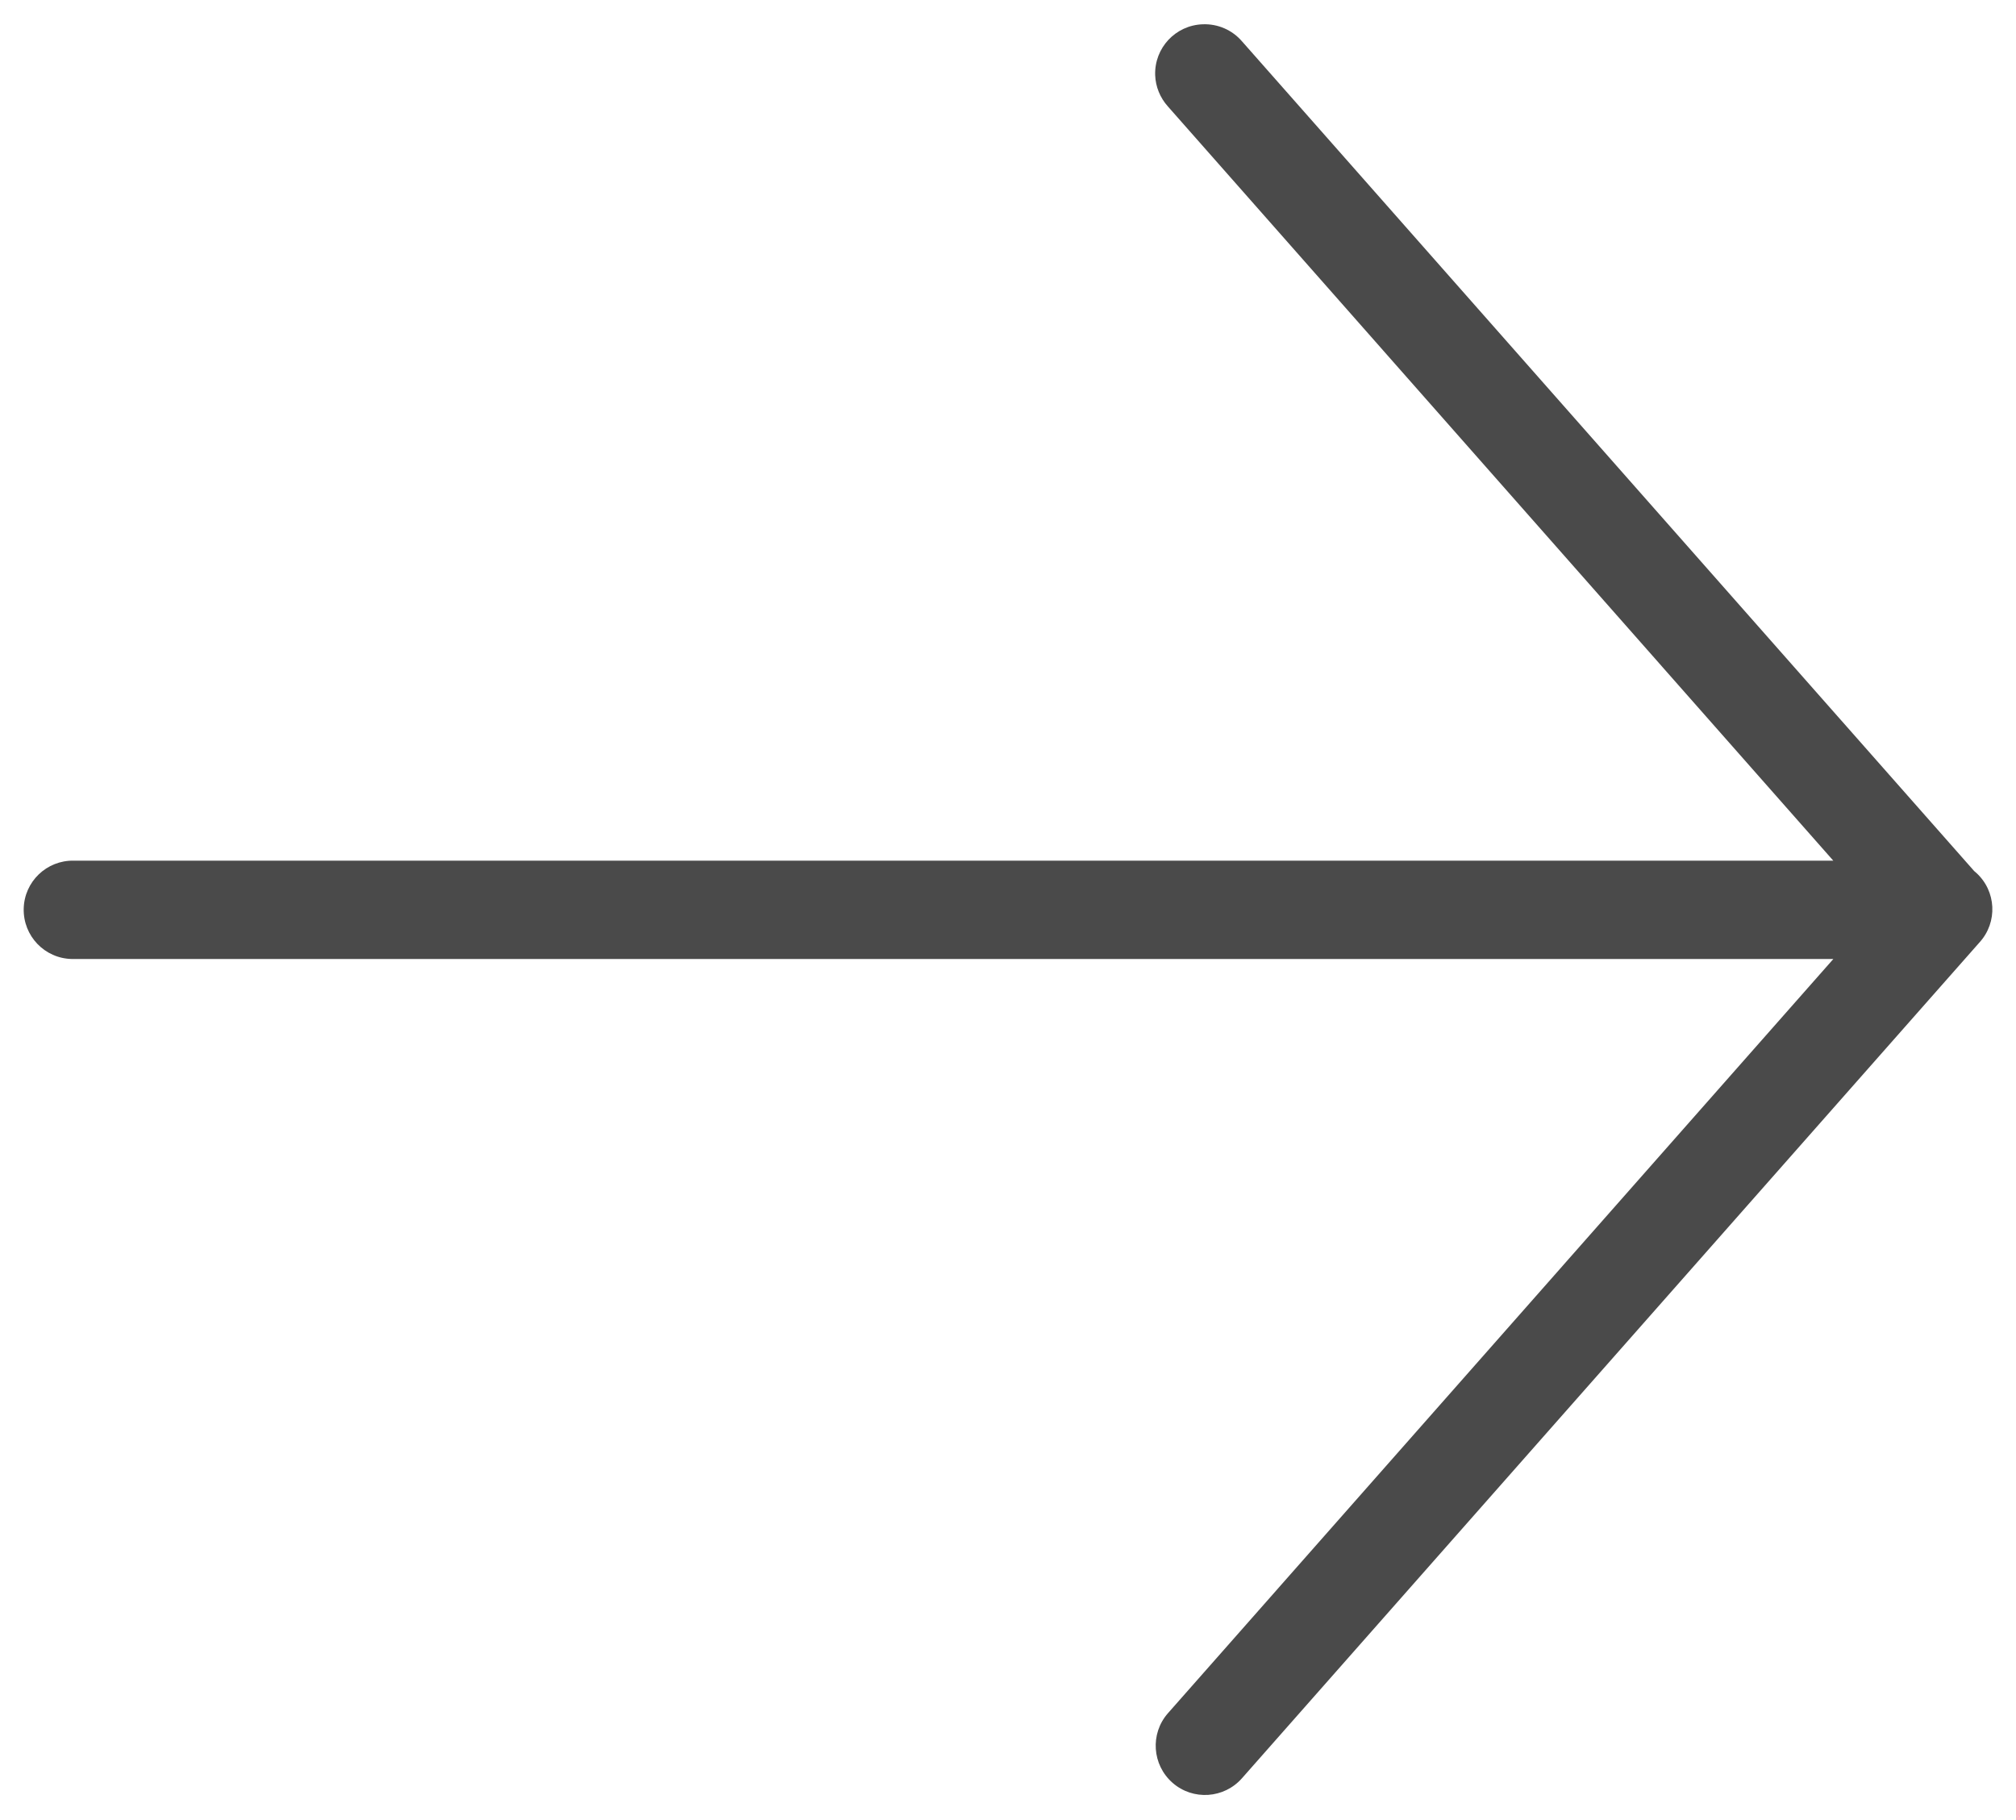
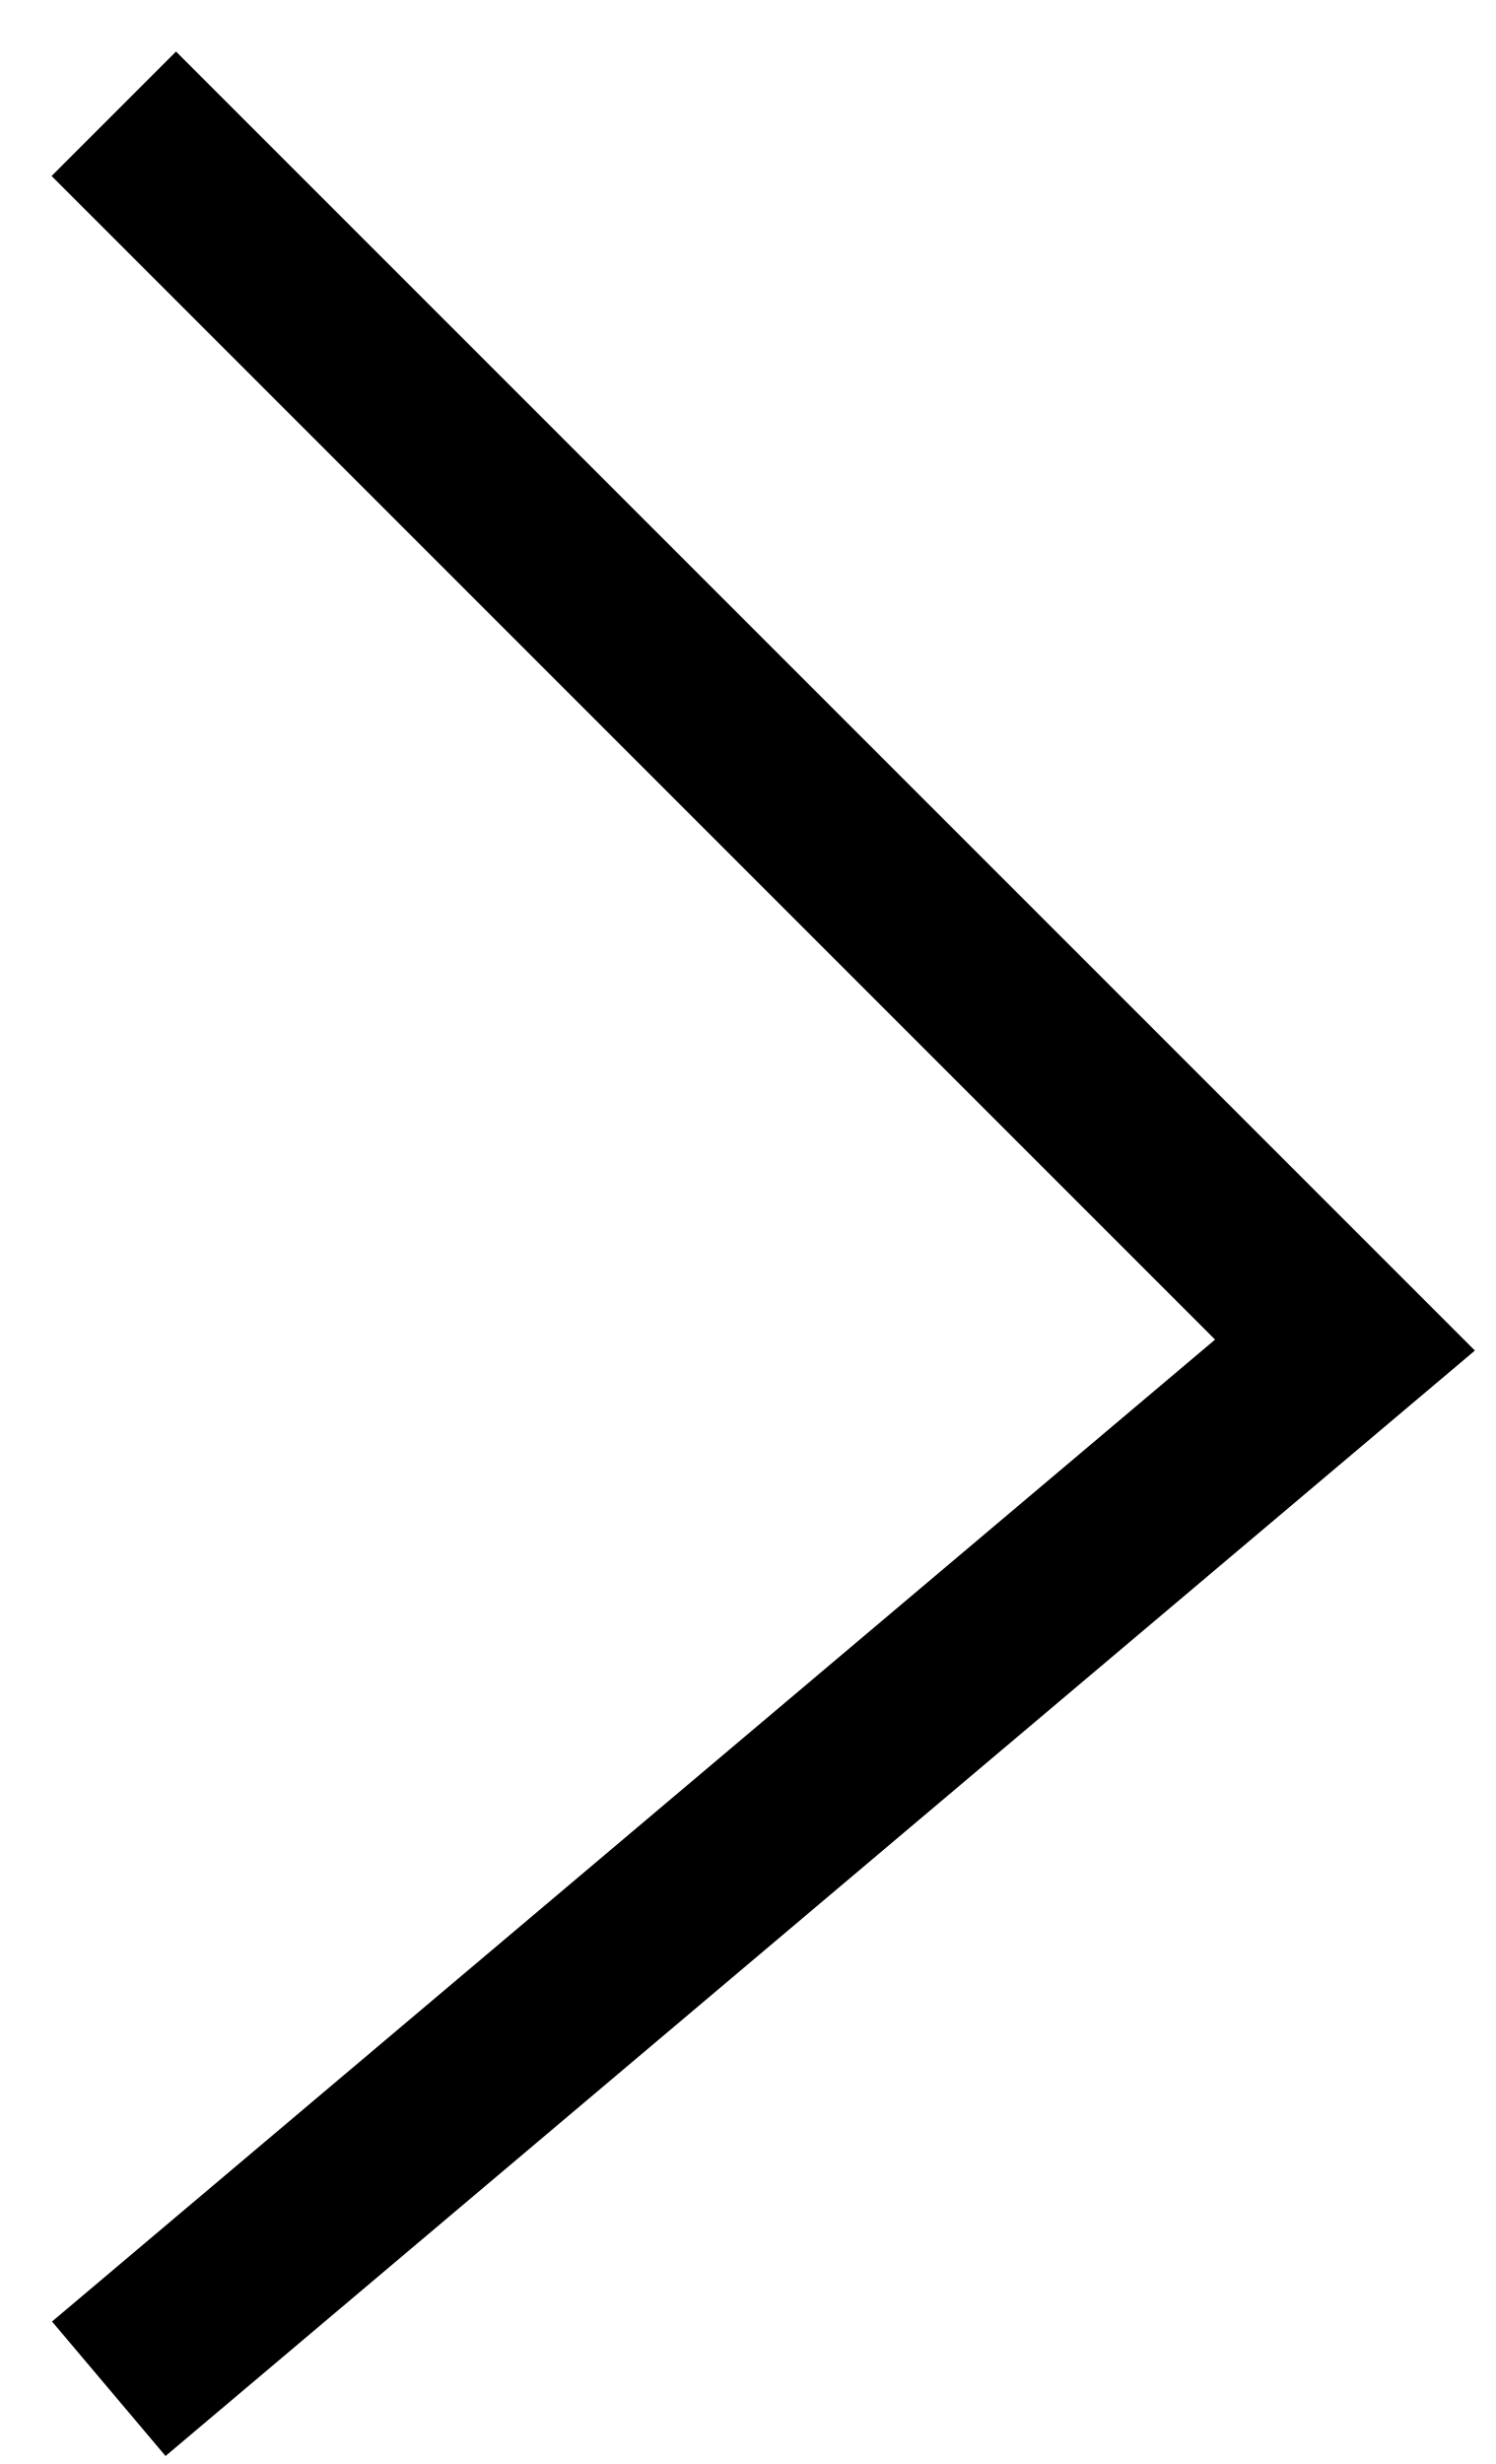
- <svg xmlns="http://www.w3.org/2000/svg" width="41px" height="37px" viewBox="0 0 41 37" version="1.1">
+ <svg xmlns="http://www.w3.org/2000/svg" width="17px" height="28px" viewBox="0 0 17 28" version="1.1">
  <defs />
-   <g id="Page-1" stroke="none" stroke-width="1" fill="none" fill-rule="evenodd">
-     <g id="arrow-right" fill="#4A4A4A" fill-rule="nonzero">
-       <g id="arrow-left" transform="translate(20.5, 19) scale(-1, 1) translate(-20.5, -19) ">
-         <g id="arrow-right" transform="translate(20.5, 19) scale(-1, 1) translate(-20.5, -19) ">
-           <g id="Group" transform="translate(0, 0.19793)">
-             <path d="M24.46,0.296 C23.907,0.315 23.476,0.776 23.493,1.329 C23.501,1.564 23.593,1.79 23.751,1.966 L37.284,17.306 L1.503,17.306 C0.95,17.294 0.493,17.732 0.482,18.285 C0.471,18.838 0.908,19.295 1.461,19.306 C1.475,19.306 1.489,19.306 1.504,19.306 L37.285,19.306 L23.752,34.646 C23.387,35.062 23.43,35.695 23.846,36.06 C24.262,36.425 24.895,36.382 25.26,35.966 L40.26,18.966 C40.631,18.557 40.6,17.925 40.192,17.554 C40.178,17.54 40.164,17.529 40.149,17.517 L25.26,0.644 C25.06,0.411 24.766,0.284 24.46,0.296 Z" id="Shape" />
-           </g>
+   <g id="section-banner" stroke="none" stroke-width="1" fill="none" fill-rule="evenodd" stroke-linecap="square">
+     <g id="Project1-Page3" transform="translate(-365, -184)" stroke="#000000" stroke-width="2">
+       <g id="Group-5" transform="translate(367, 173)">
+         <g id="Group-4" transform="translate(0, 13)">
+           <polyline id="Line-2" transform="translate(6.642665, 12.25) scale(-1, 1) translate(-6.642665, -12.25) " points="13.285 0 0 13.285 13.285 24.5" />
        </g>
      </g>
    </g>
  </g>
</svg>
